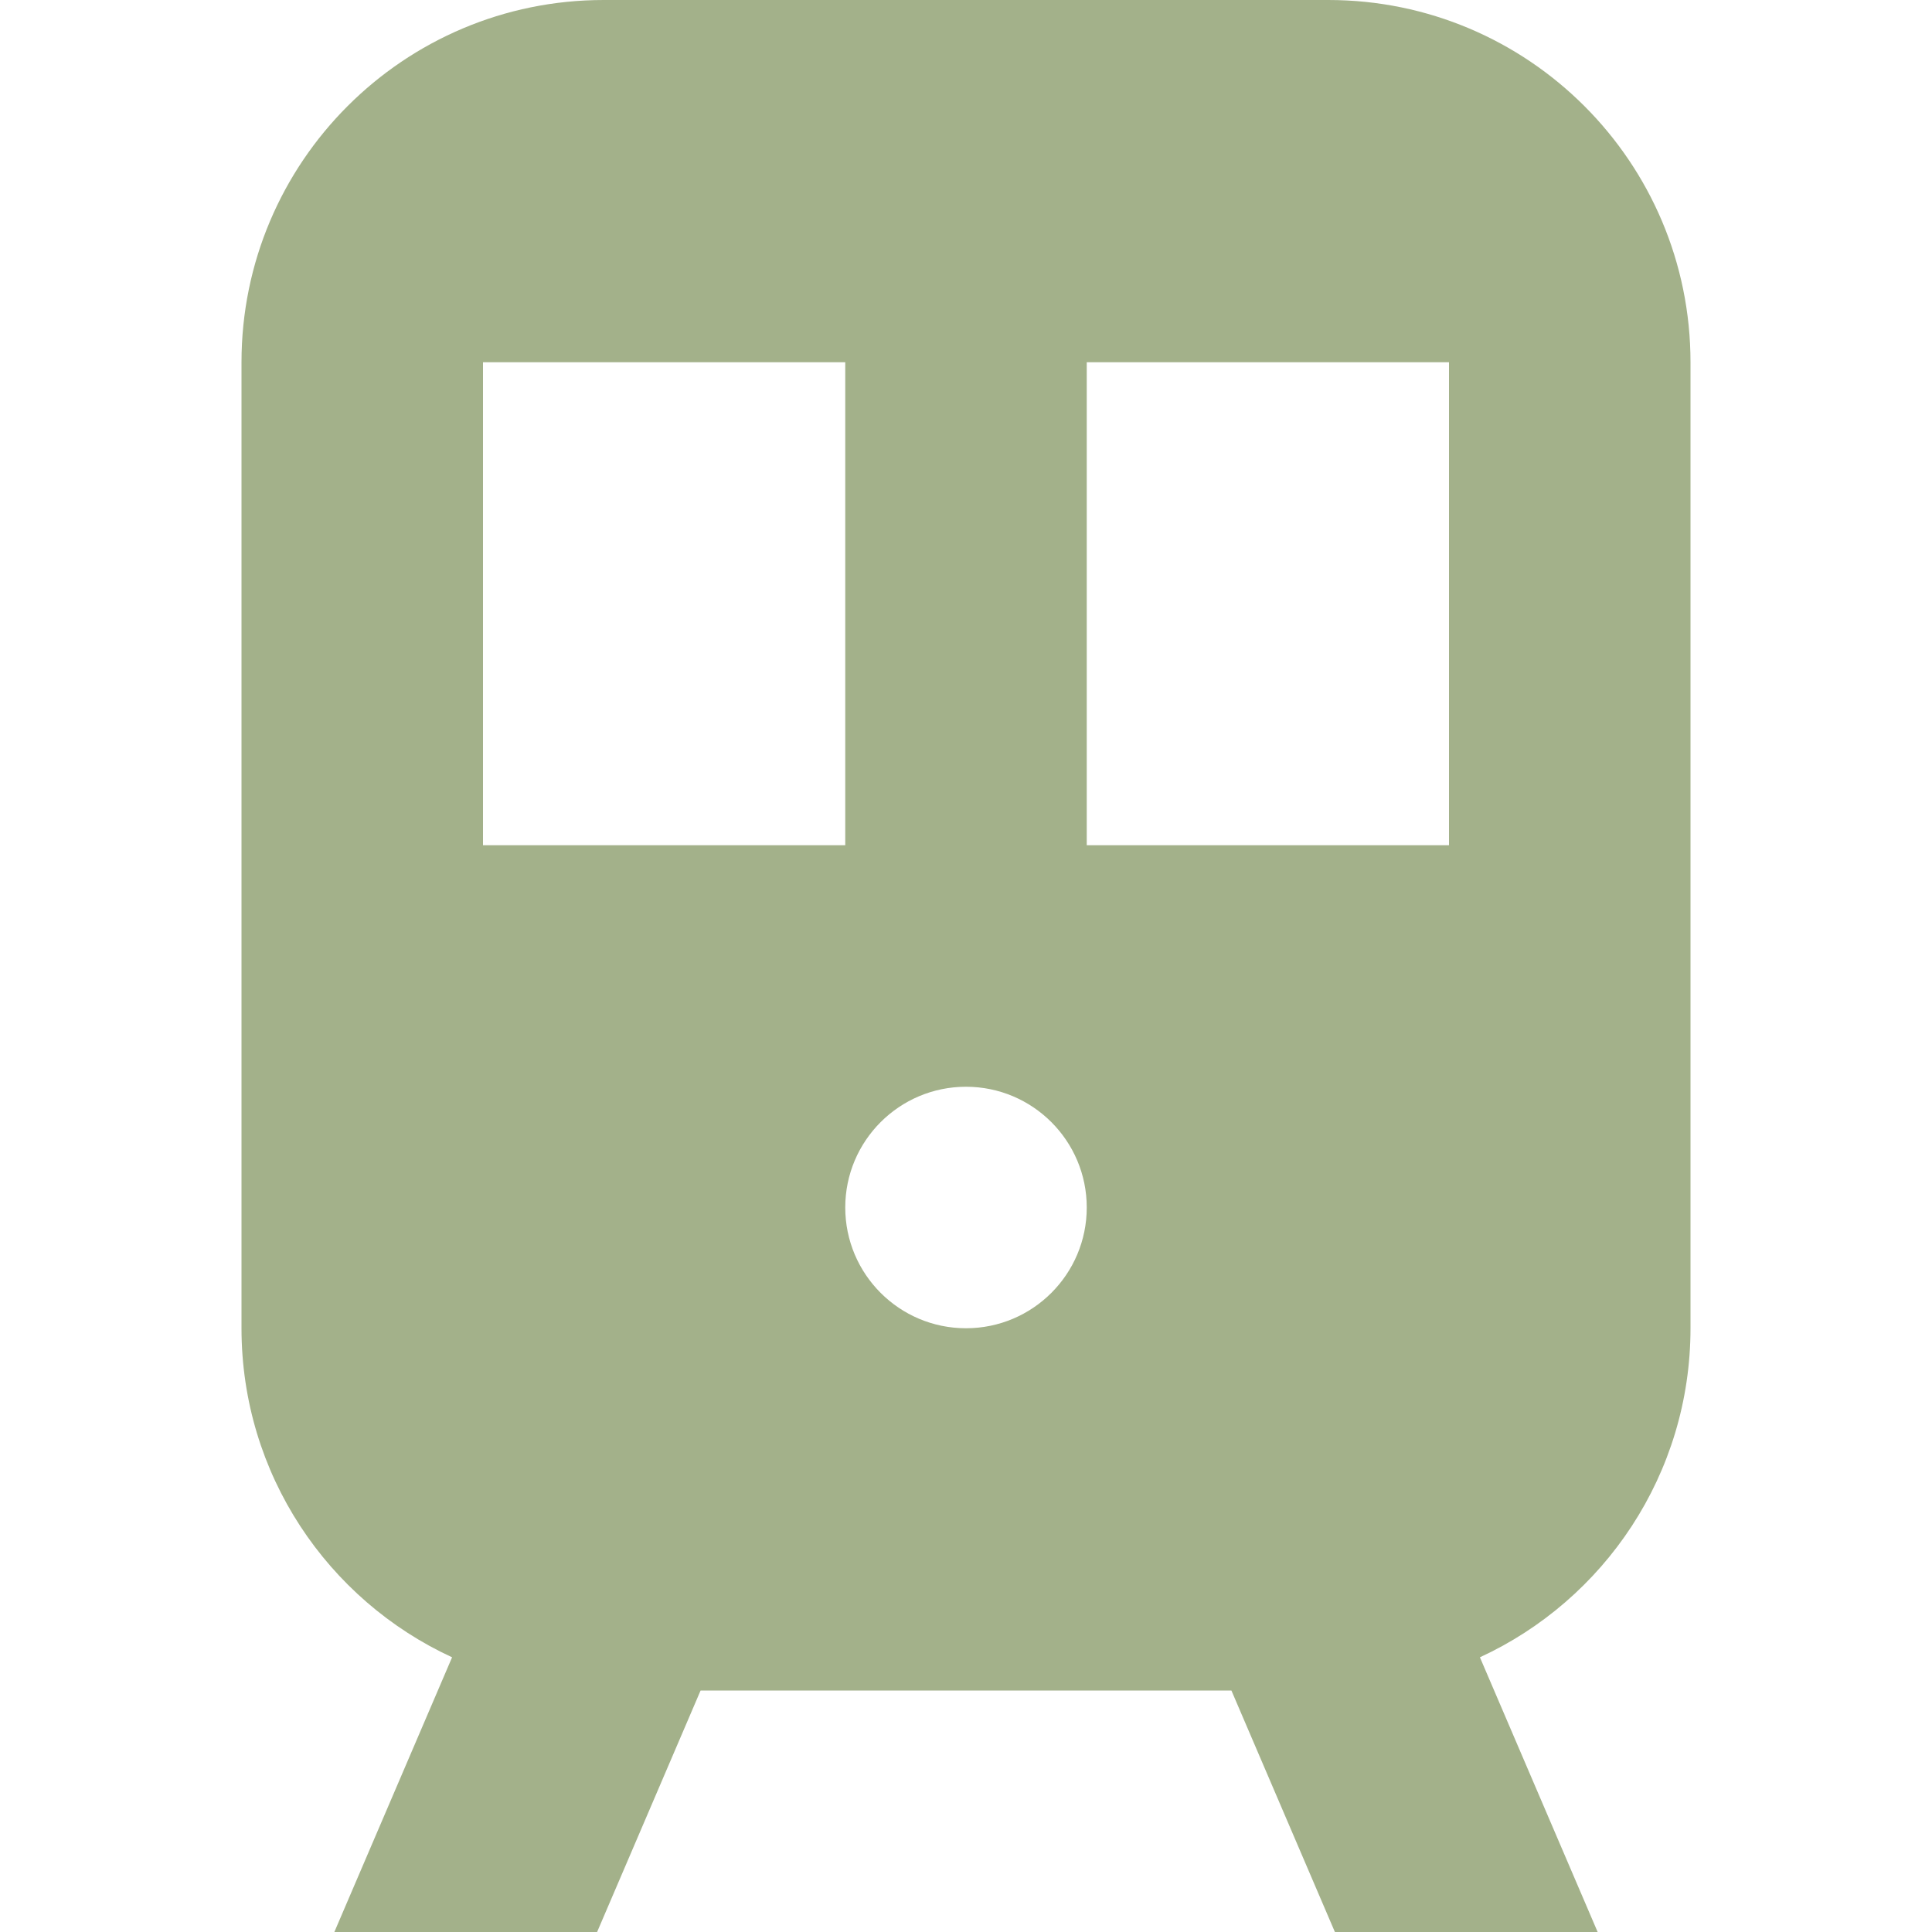
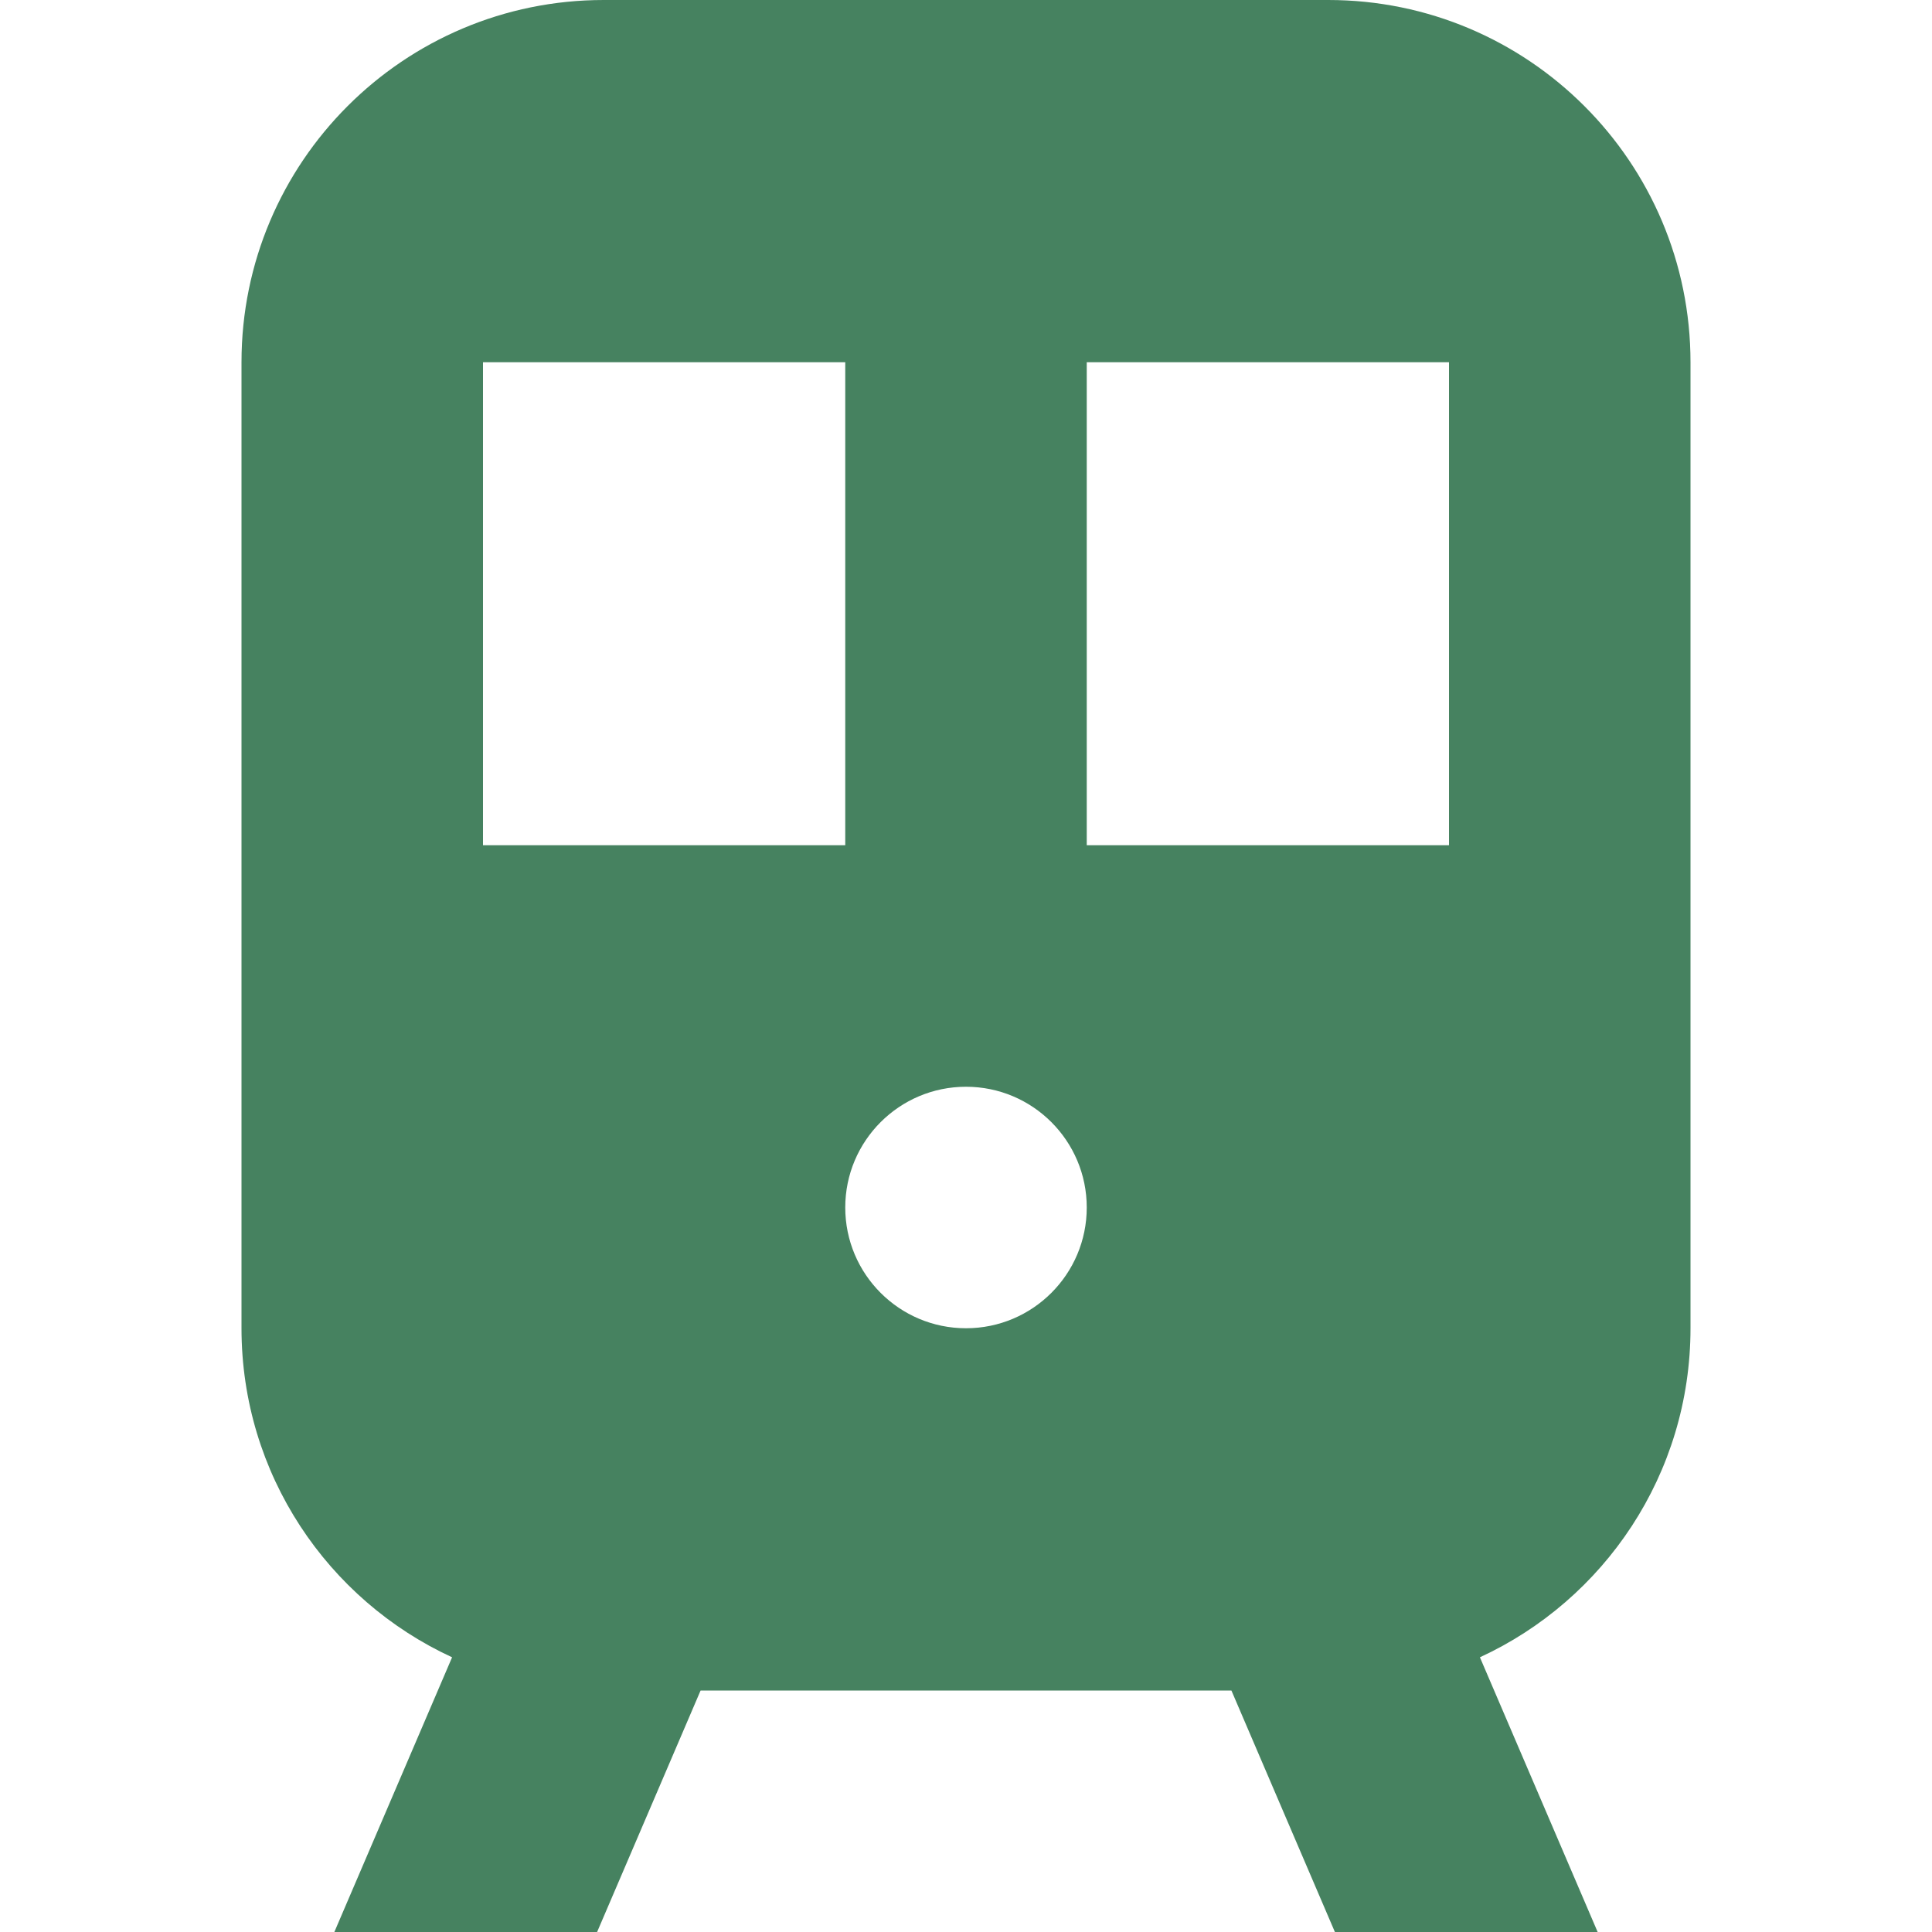
<svg xmlns="http://www.w3.org/2000/svg" width="800px" height="800px" viewBox="0 0 16 16" fill="none">
  <g id="SVGRepo_bgCarrier" stroke-width="0" />
  <g id="SVGRepo_tracerCarrier" stroke-linecap="round" stroke-linejoin="round" />
  <g id="SVGRepo_iconCarrier">
-     <path fill-rule="evenodd" clip-rule="evenodd" d="M2 3C2 1.343 3.343 0 5 0H11C12.657 0 14 1.343 14 3V11C14 12.208 13.286 13.25 12.256 13.725L13.231 16H11.055L10.198 14H5.802L4.945 16H2.769L3.744 13.725C2.714 13.25 2 12.208 2 11V3ZM4 3H7V7H4V3ZM12 3H9V7H12V3ZM9 10C9 10.552 8.552 11 8 11C7.448 11 7 10.552 7 10C7 9.448 7.448 9 8 9C8.552 9 9 9.448 9 10Z" fill="#A3B18A" />
+     <path fill-rule="evenodd" clip-rule="evenodd" d="M2 3C2 1.343 3.343 0 5 0H11C12.657 0 14 1.343 14 3V11C14 12.208 13.286 13.25 12.256 13.725L13.231 16H11.055L10.198 14H5.802L4.945 16H2.769L3.744 13.725C2.714 13.25 2 12.208 2 11V3ZM4 3H7V7H4V3ZM12 3H9V7H12V3ZM9 10C9 10.552 8.552 11 8 11C7.448 11 7 10.552 7 10C7 9.448 7.448 9 8 9C8.552 9 9 9.448 9 10Z" fill="#468260" />
  </g>
</svg>
